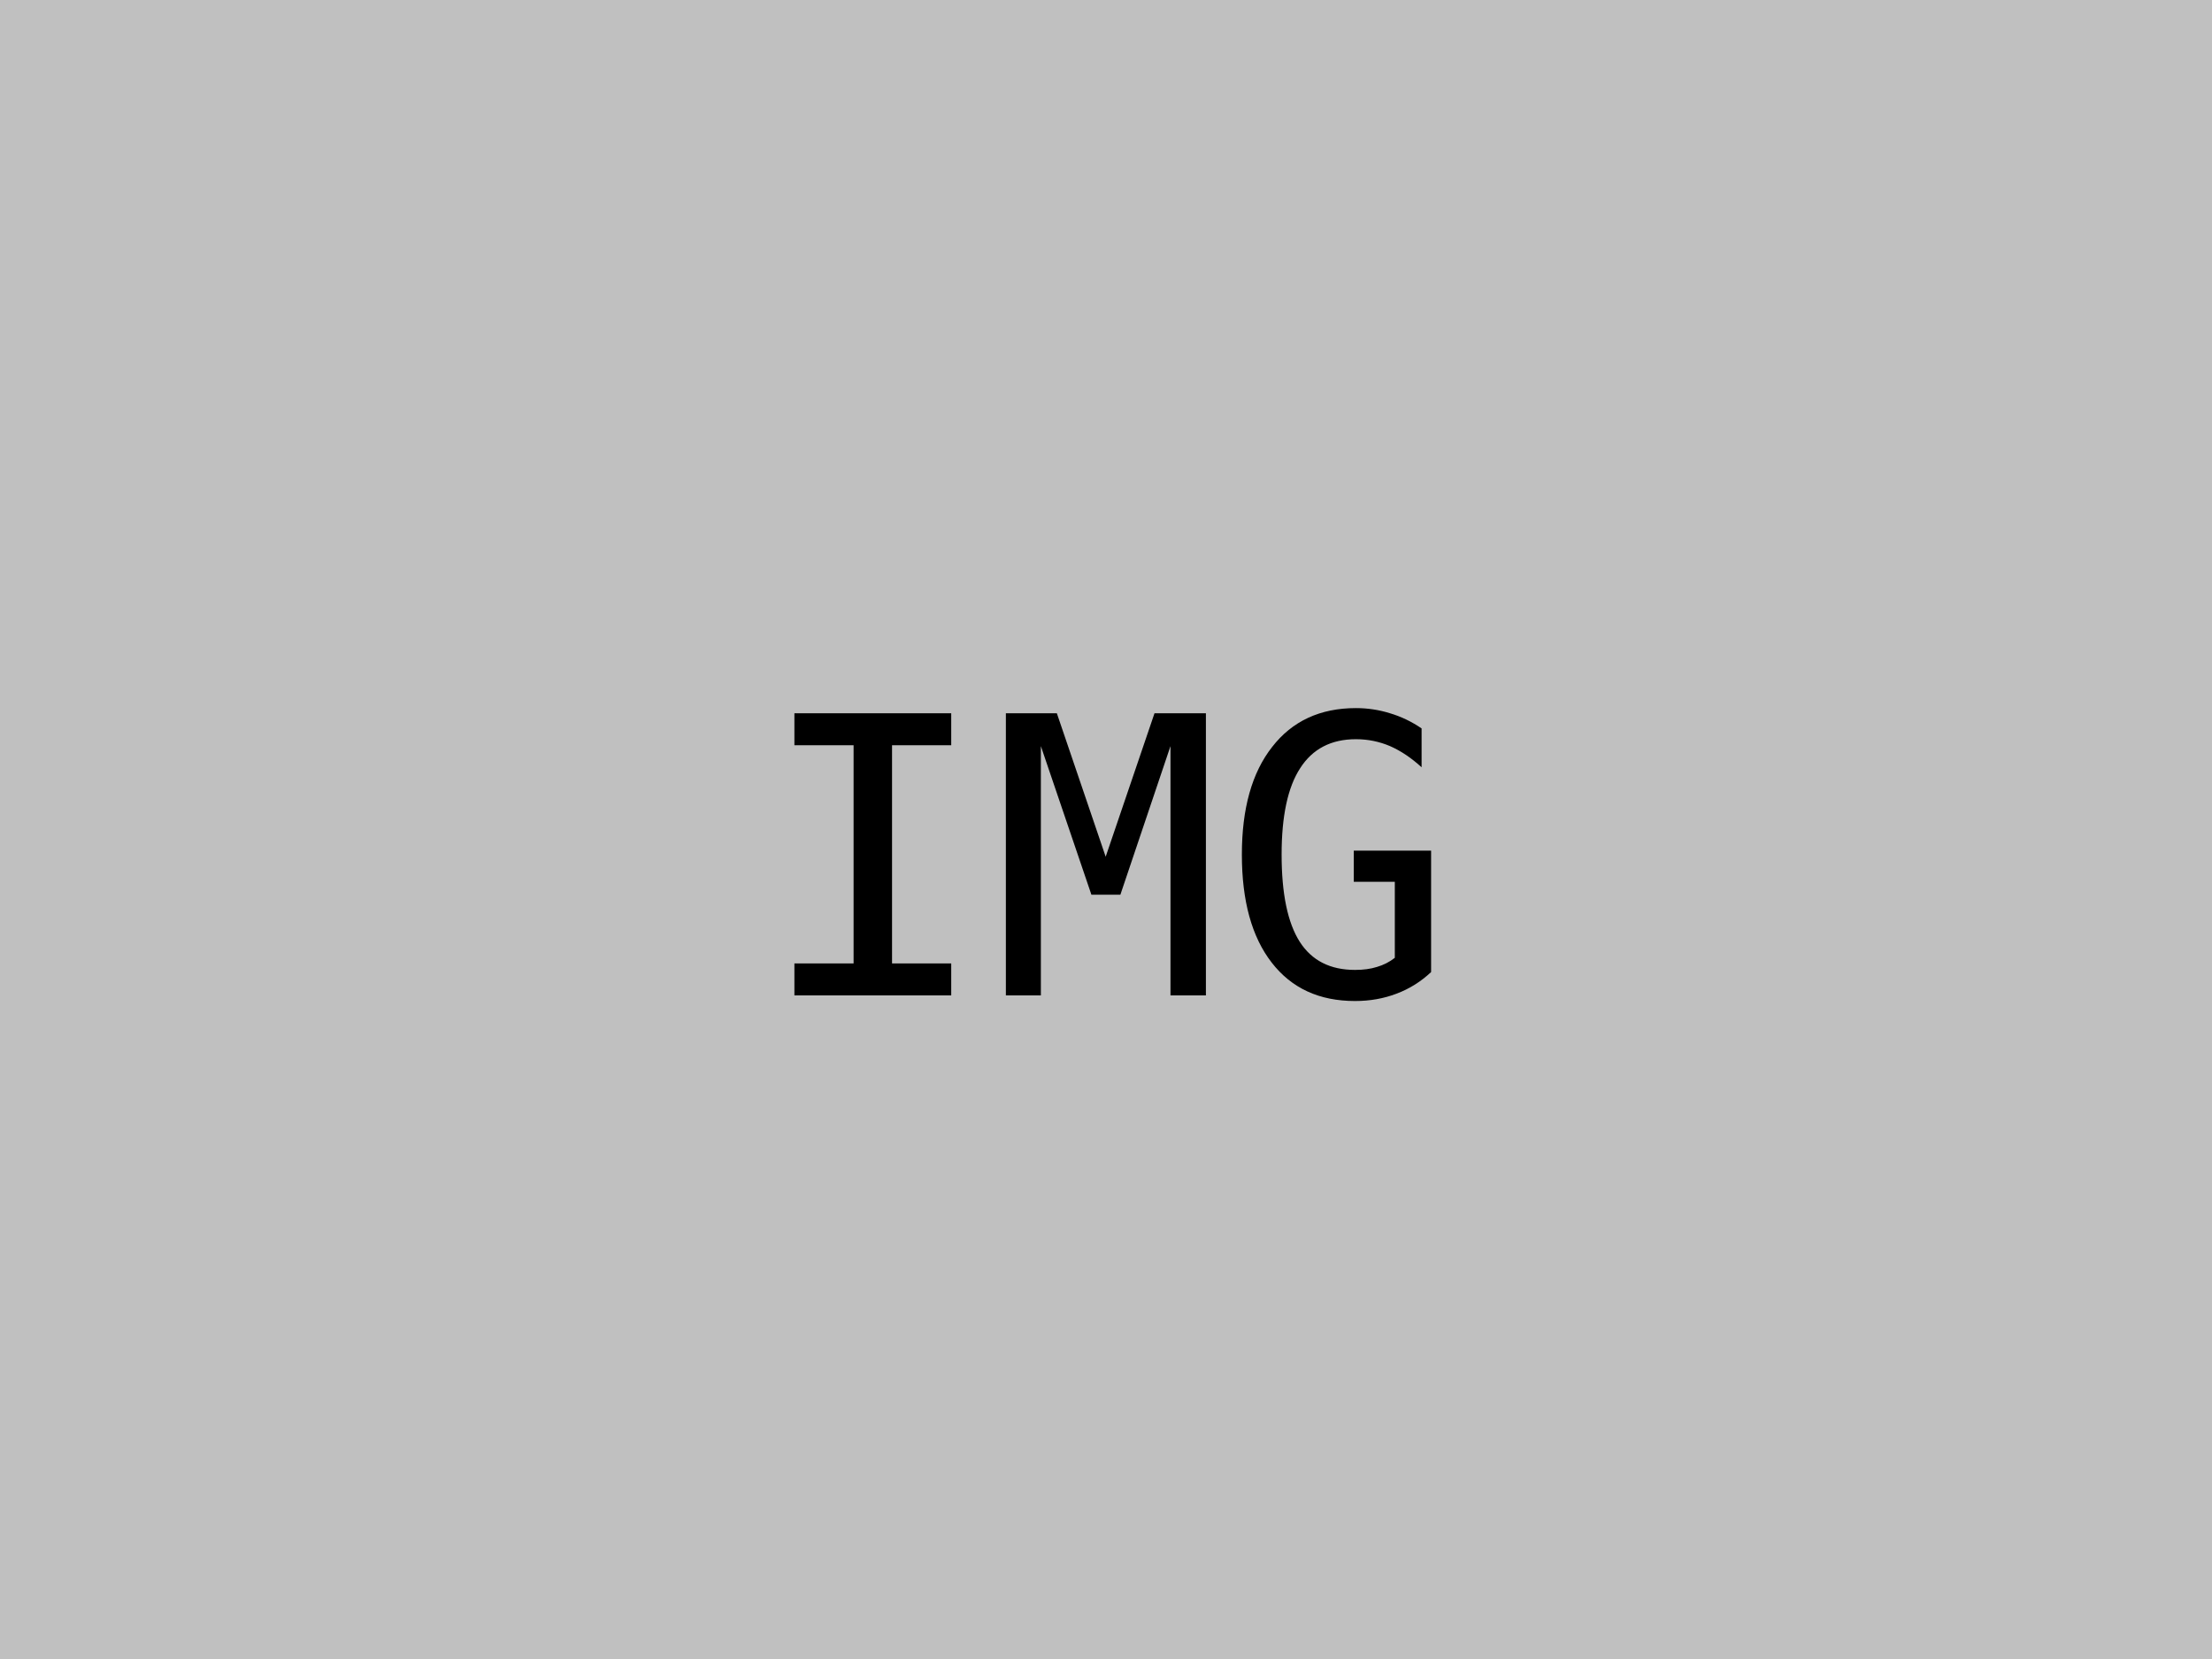
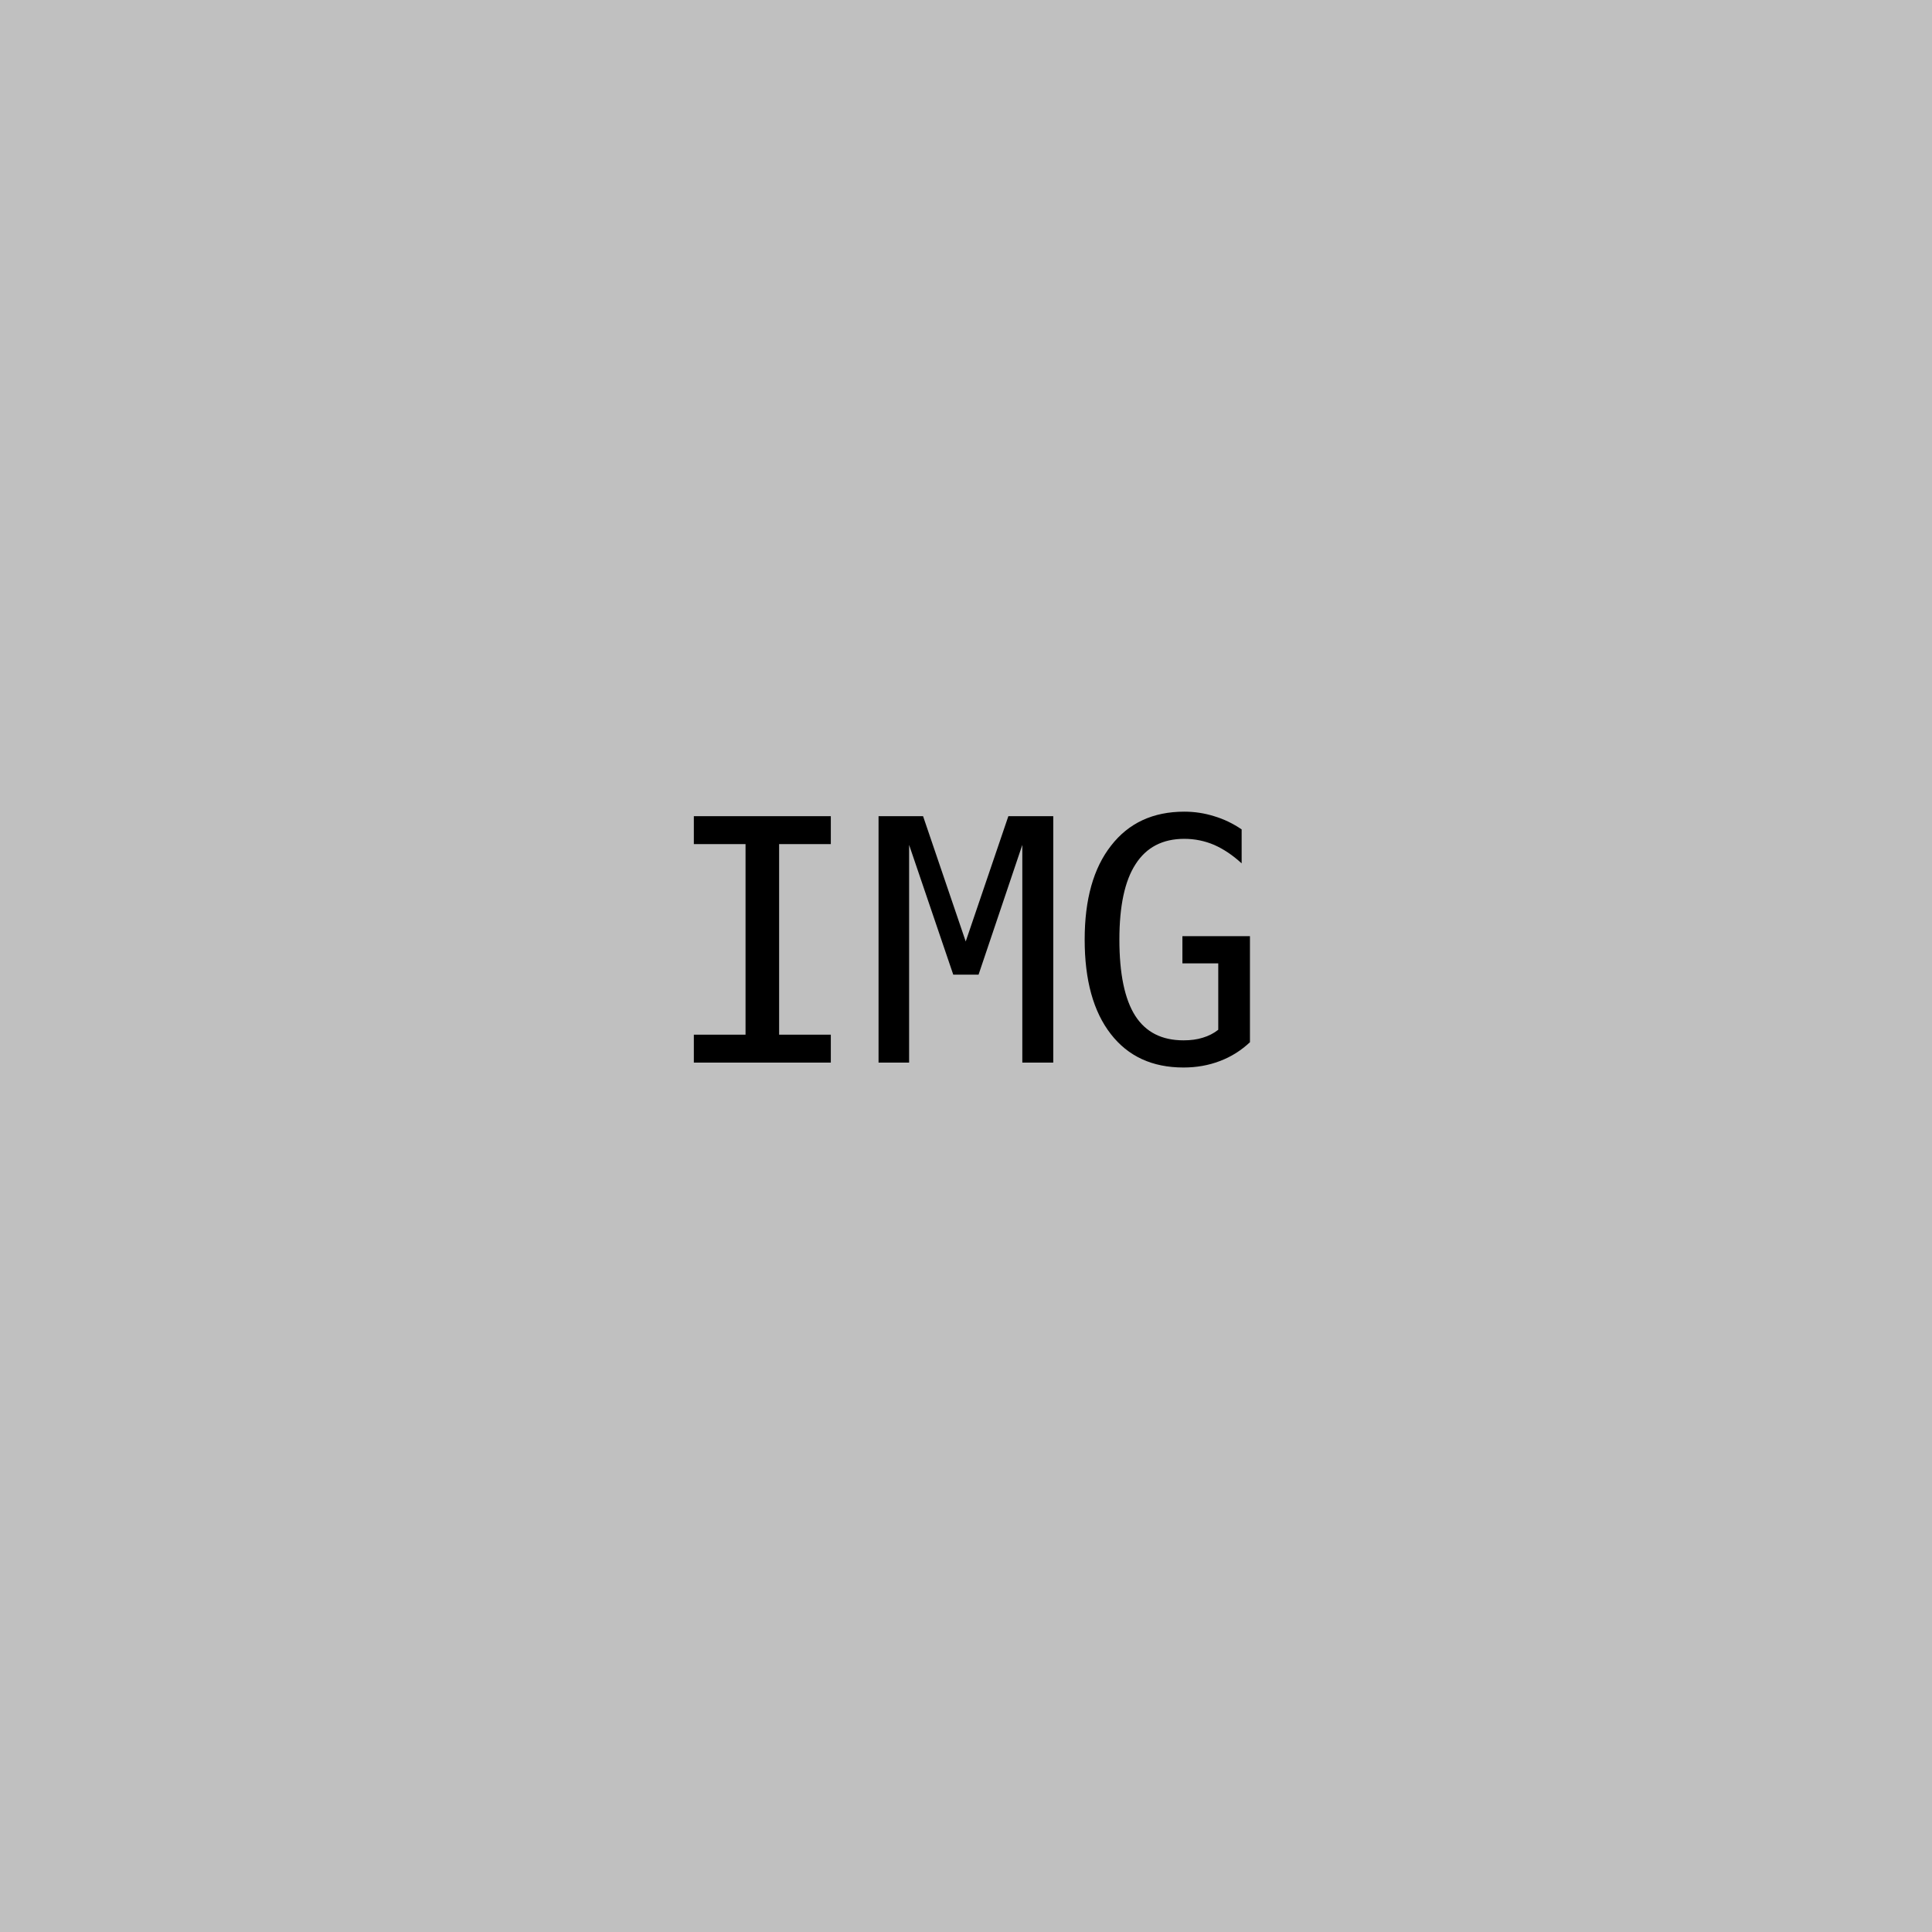
- <svg xmlns="http://www.w3.org/2000/svg" width="80" height="60">
-   <rect width="80" height="60" fill="#c0c0c0" />
-   <text x="40" y="36" font-family="monospace" font-size="14" fill="#000" text-anchor="middle">IMG</text>
+ <svg xmlns="http://www.w3.org/2000/svg" width="80" height="80" viewBox="0 0 80 80">
+   <rect width="80" height="80" fill="#c0c0c0" />
+   <text x="40" y="44" font-family="monospace" font-size="14" fill="#000" text-anchor="middle">IMG</text>
</svg>
